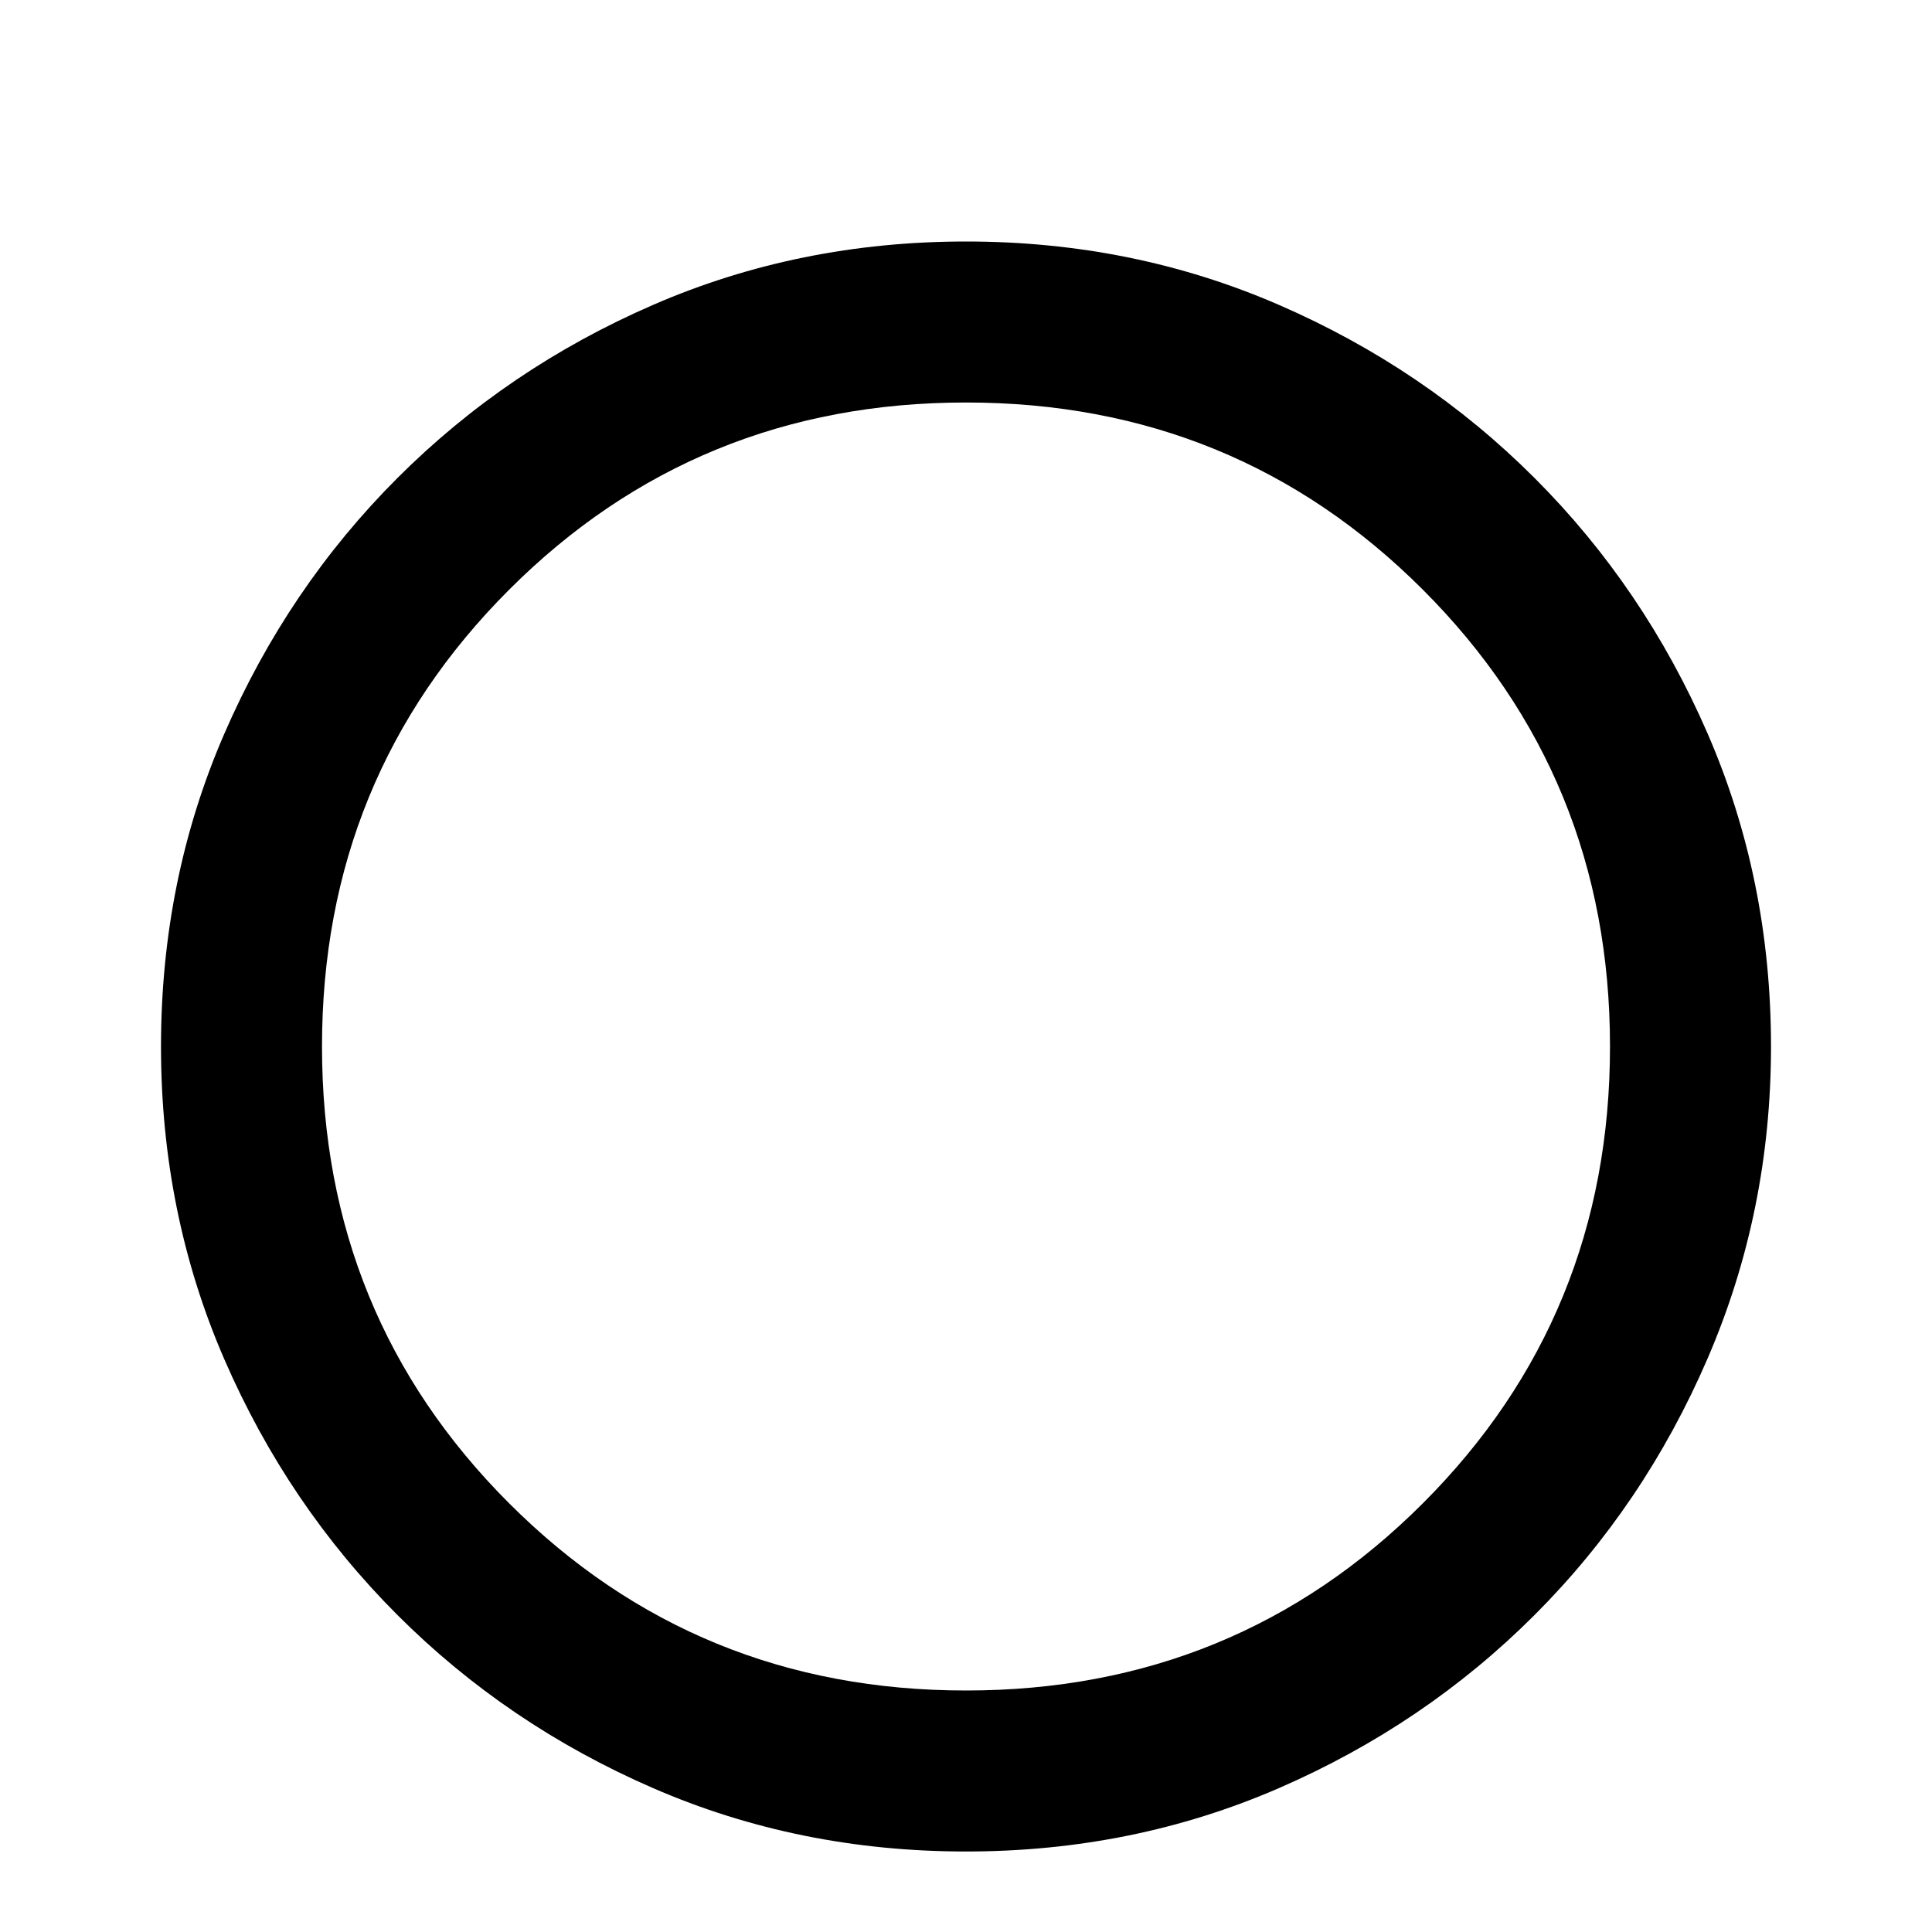
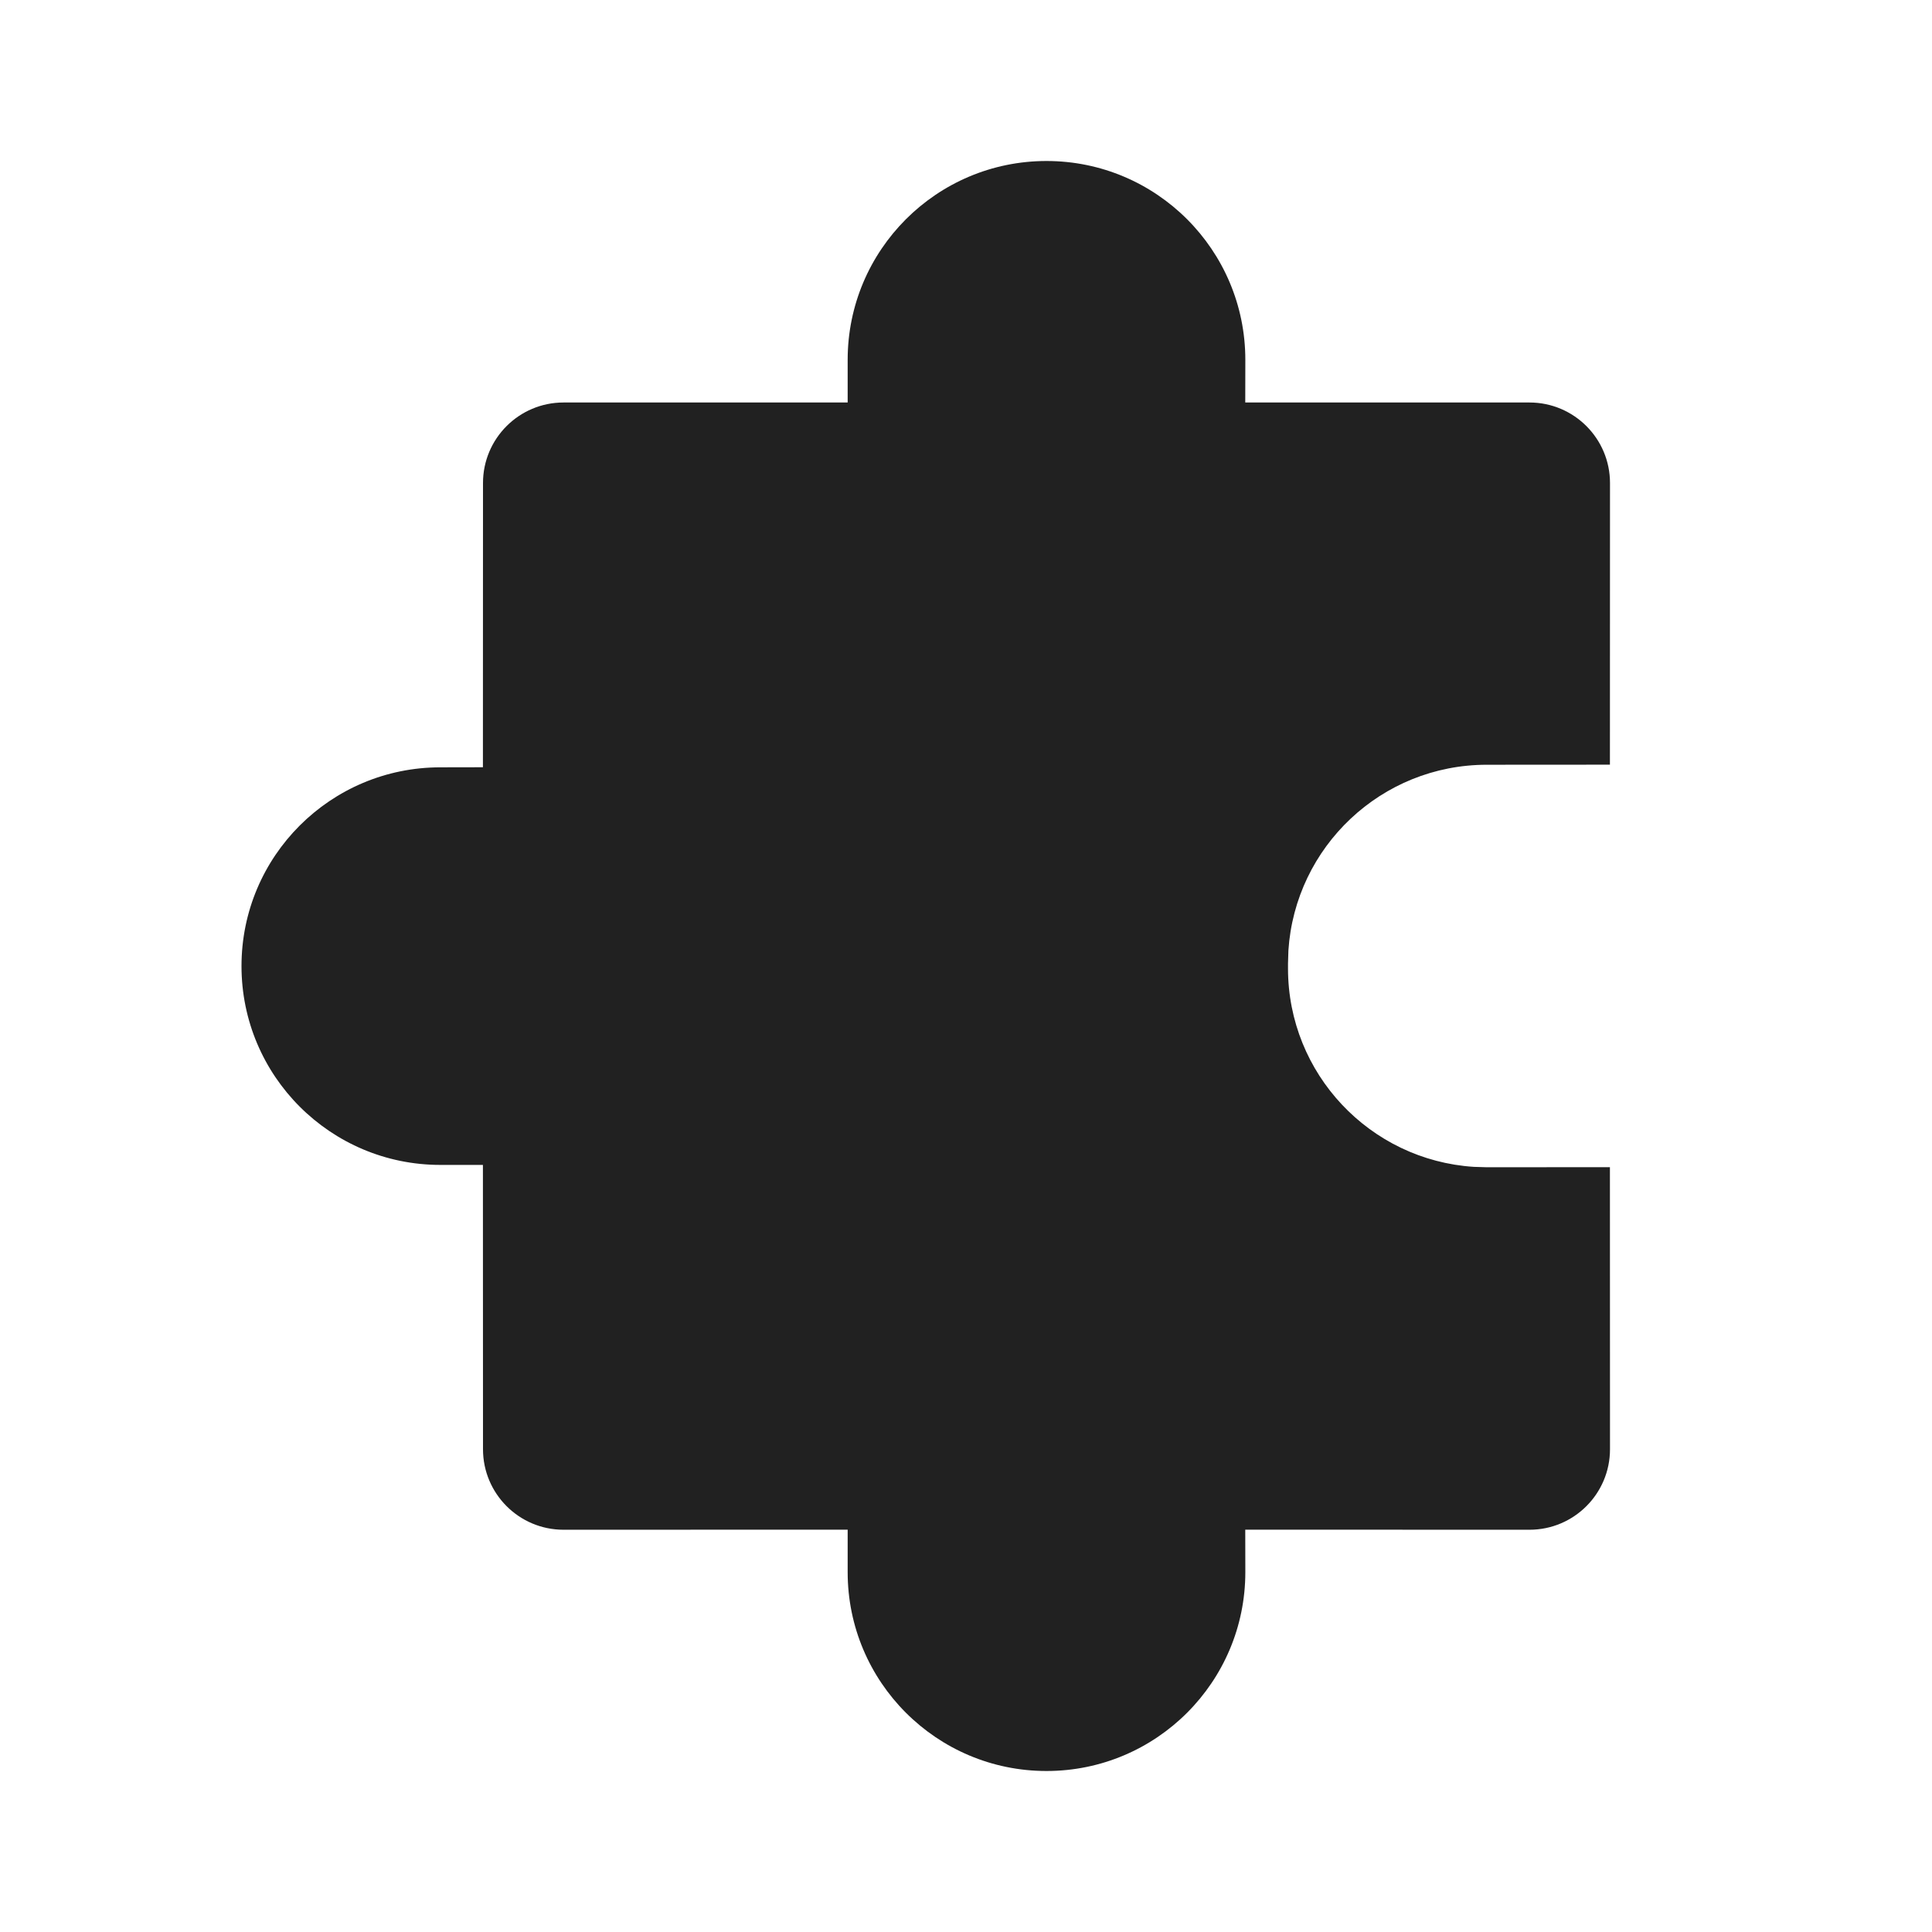
- <svg xmlns="http://www.w3.org/2000/svg" height="24" viewBox="0 -960 960 960" width="24" fill="currentColor">
-   <path d="M480-40q-83 0-155.5-31.5t-127-86q-54.5-54.5-86-127T80-440q0-83 31.5-155.5t86-127q54.5-54.5 127-86T480-840q83 0 155.5 31.5t127 86q54.5 54.5 86 127T880-440q0 82-31.5 155t-86 127.5q-54.5 54.5-127 86T480-40Zm0-80q134 0 227-93t93-227q0-134-93-227t-227-93q-134 0-227 93t-93 227q0 134 93 227t227 93Zm0-320Z" />
+ <svg xmlns="http://www.w3.org/2000/svg" viewBox="0 0 24 24" version="1.1" fill="#000000">
+   <g id="SVGRepo_bgCarrier" stroke-width="0" />
+   <g id="SVGRepo_tracerCarrier" stroke-linecap="round" stroke-linejoin="round" />
+   <g id="SVGRepo_iconCarrier">
+     <g id="🔍-Product-Icons" stroke="none" stroke-width="1" fill="none" fill-rule="evenodd">
+       <g id="ic_fluent_extension_24_filled" fill="#212121" fill-rule="nonzero">
+         <path d="M13,2 C14.364,2 15.47,3.106 15.47,4.47 L15.469,5 L19,5 C19.552,5 20,5.448 20,6 L19.999,9.499 L18.47,9.5 C17.16,9.5 16.089,10.519 16.005,11.807 L16,11.97 L16,12.03 C16,13.34 17.019,14.411 18.307,14.495 L18.47,14.5 L19.999,14.499 L20,18.003 C20,18.555 19.552,19.003 19,19.003 L15.469,19.002 L15.47,19.53 C15.47,20.894 14.364,22 13,22 C11.636,22 10.53,20.894 10.53,19.53 L10.53,19.002 L7,19.003 C6.448,19.003 6,18.555 6,18.003 L5.999,14.471 L5.47,14.471 C4.106,14.471 3,13.365 3,12.001 C3,10.637 4.106,9.532 5.47,9.532 L5.999,9.531 L6,6 C6,5.448 6.448,5 7,5 L10.53,5 L10.53,4.47 C10.53,3.106 11.636,2 13,2 Z" id="🎨-Color"> </path>
+       </g>
+     </g>
+   </g>
</svg>
